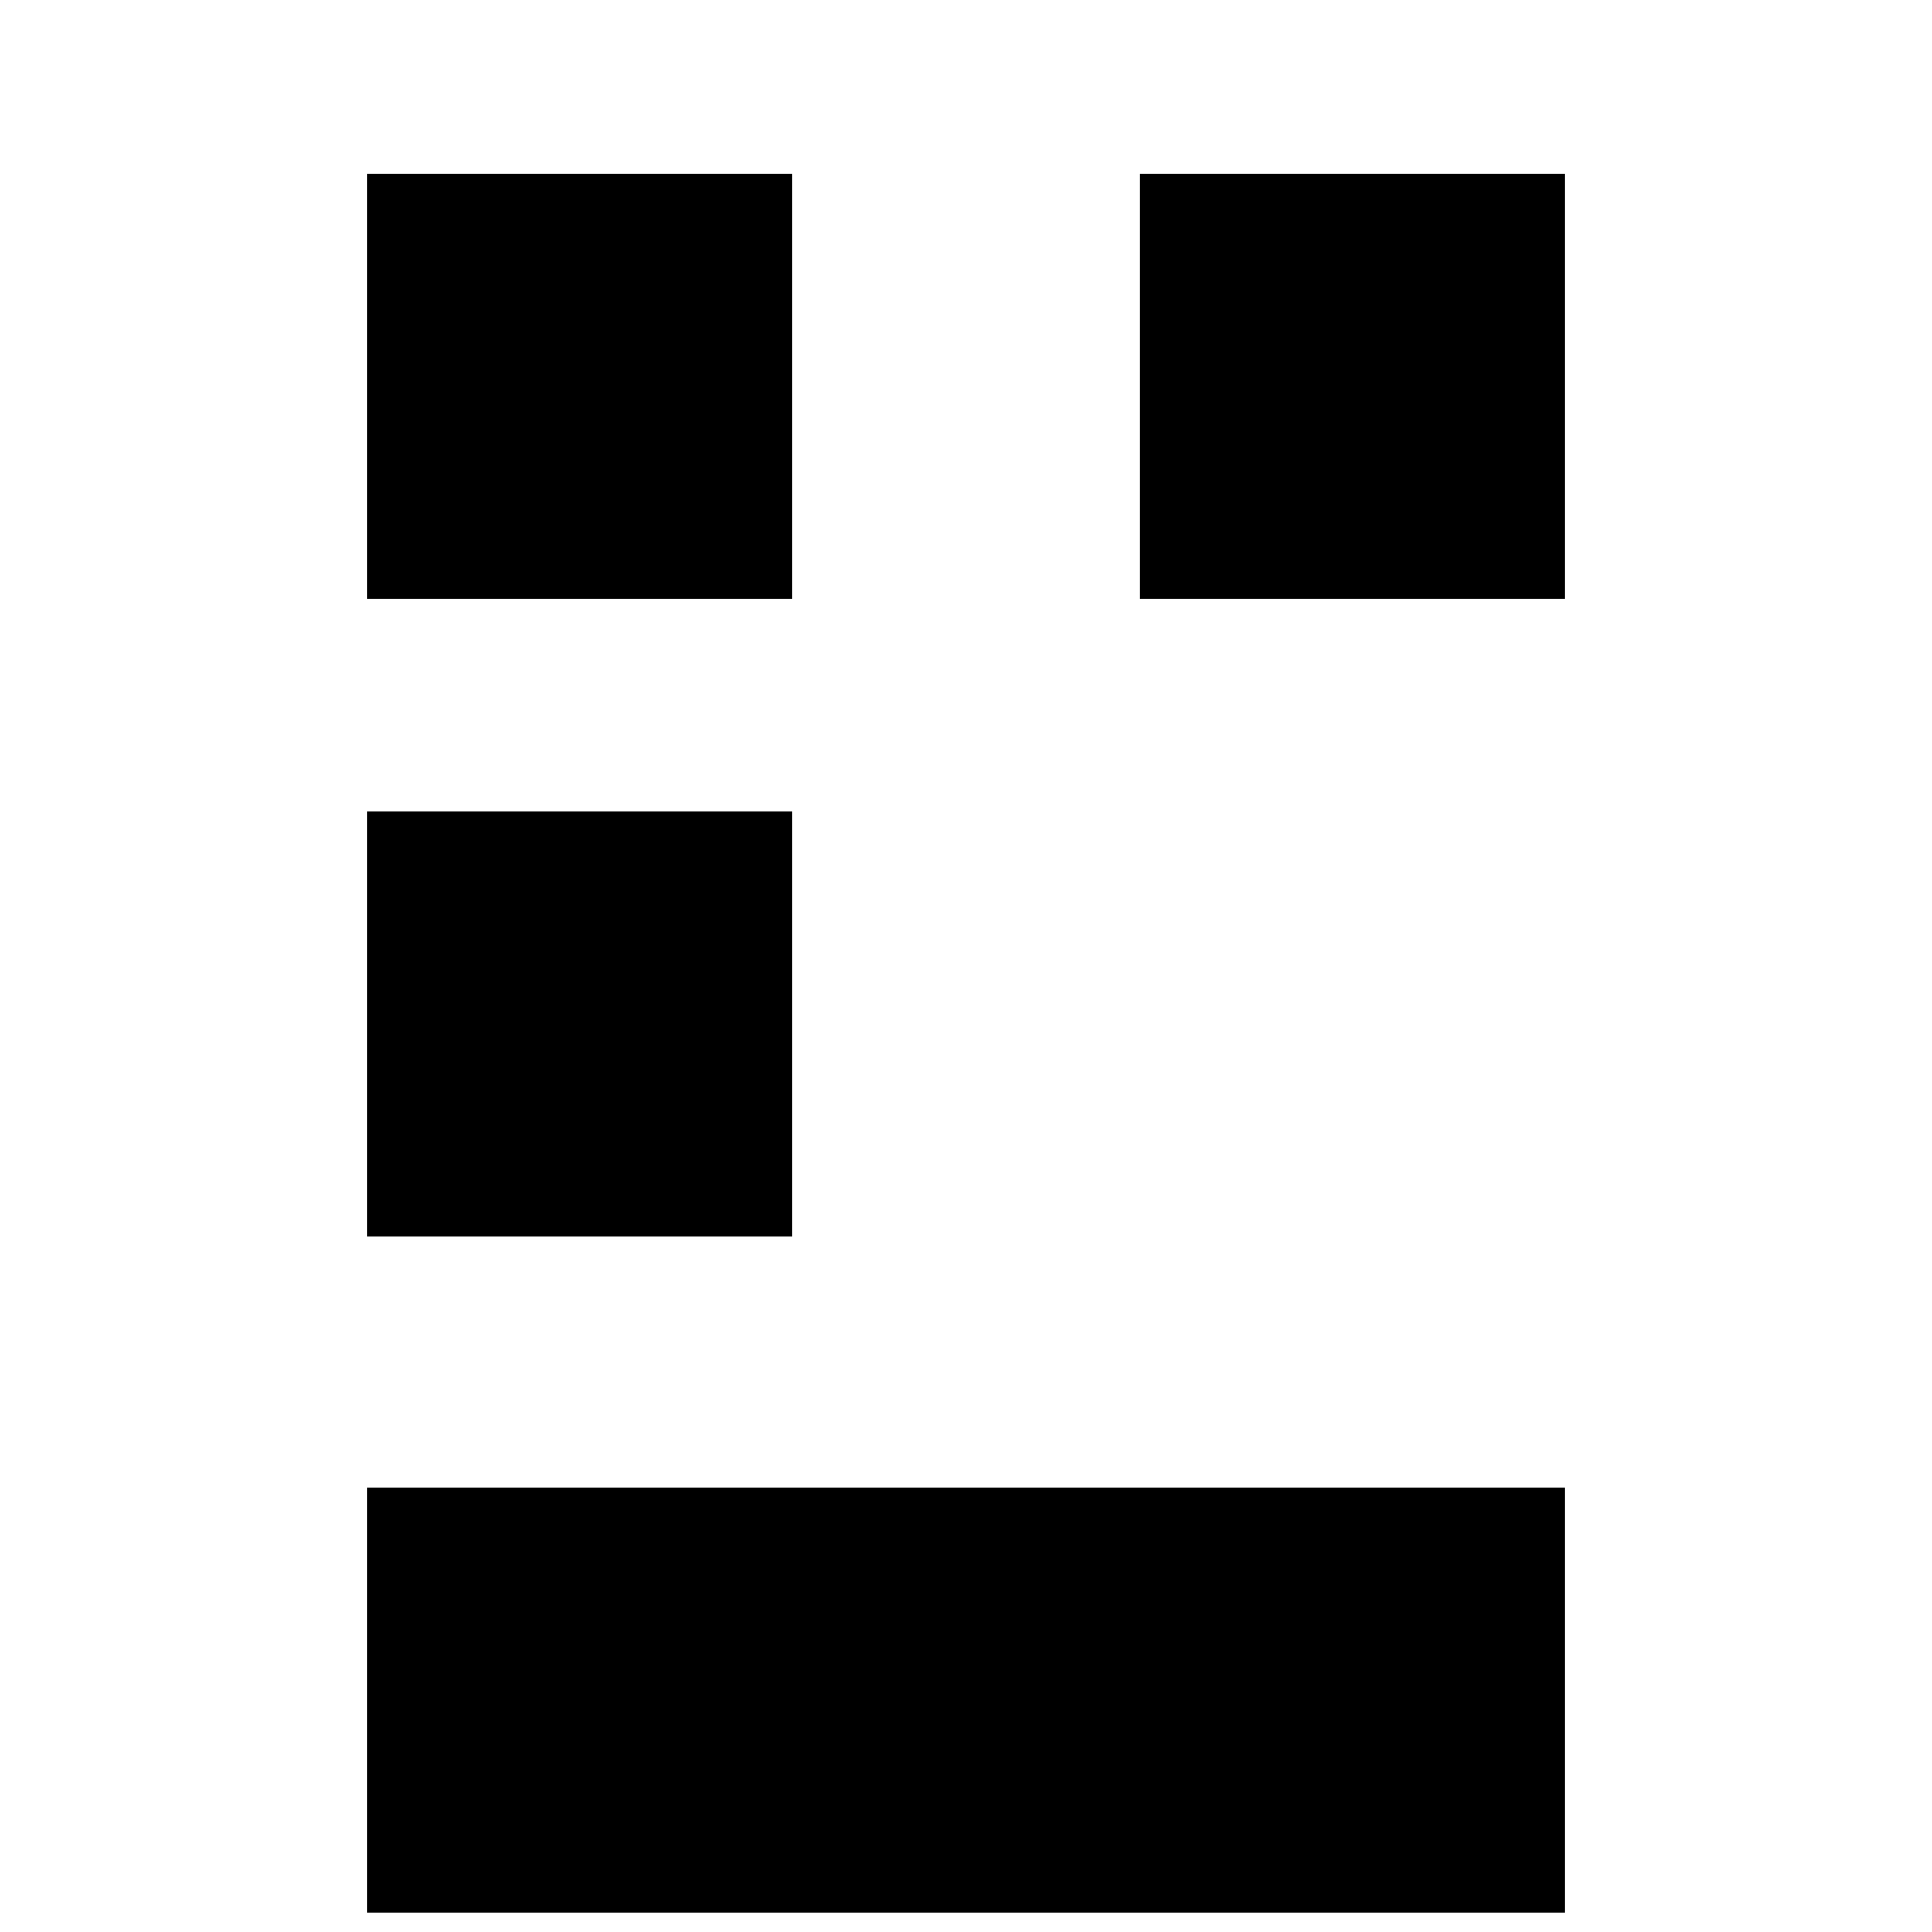
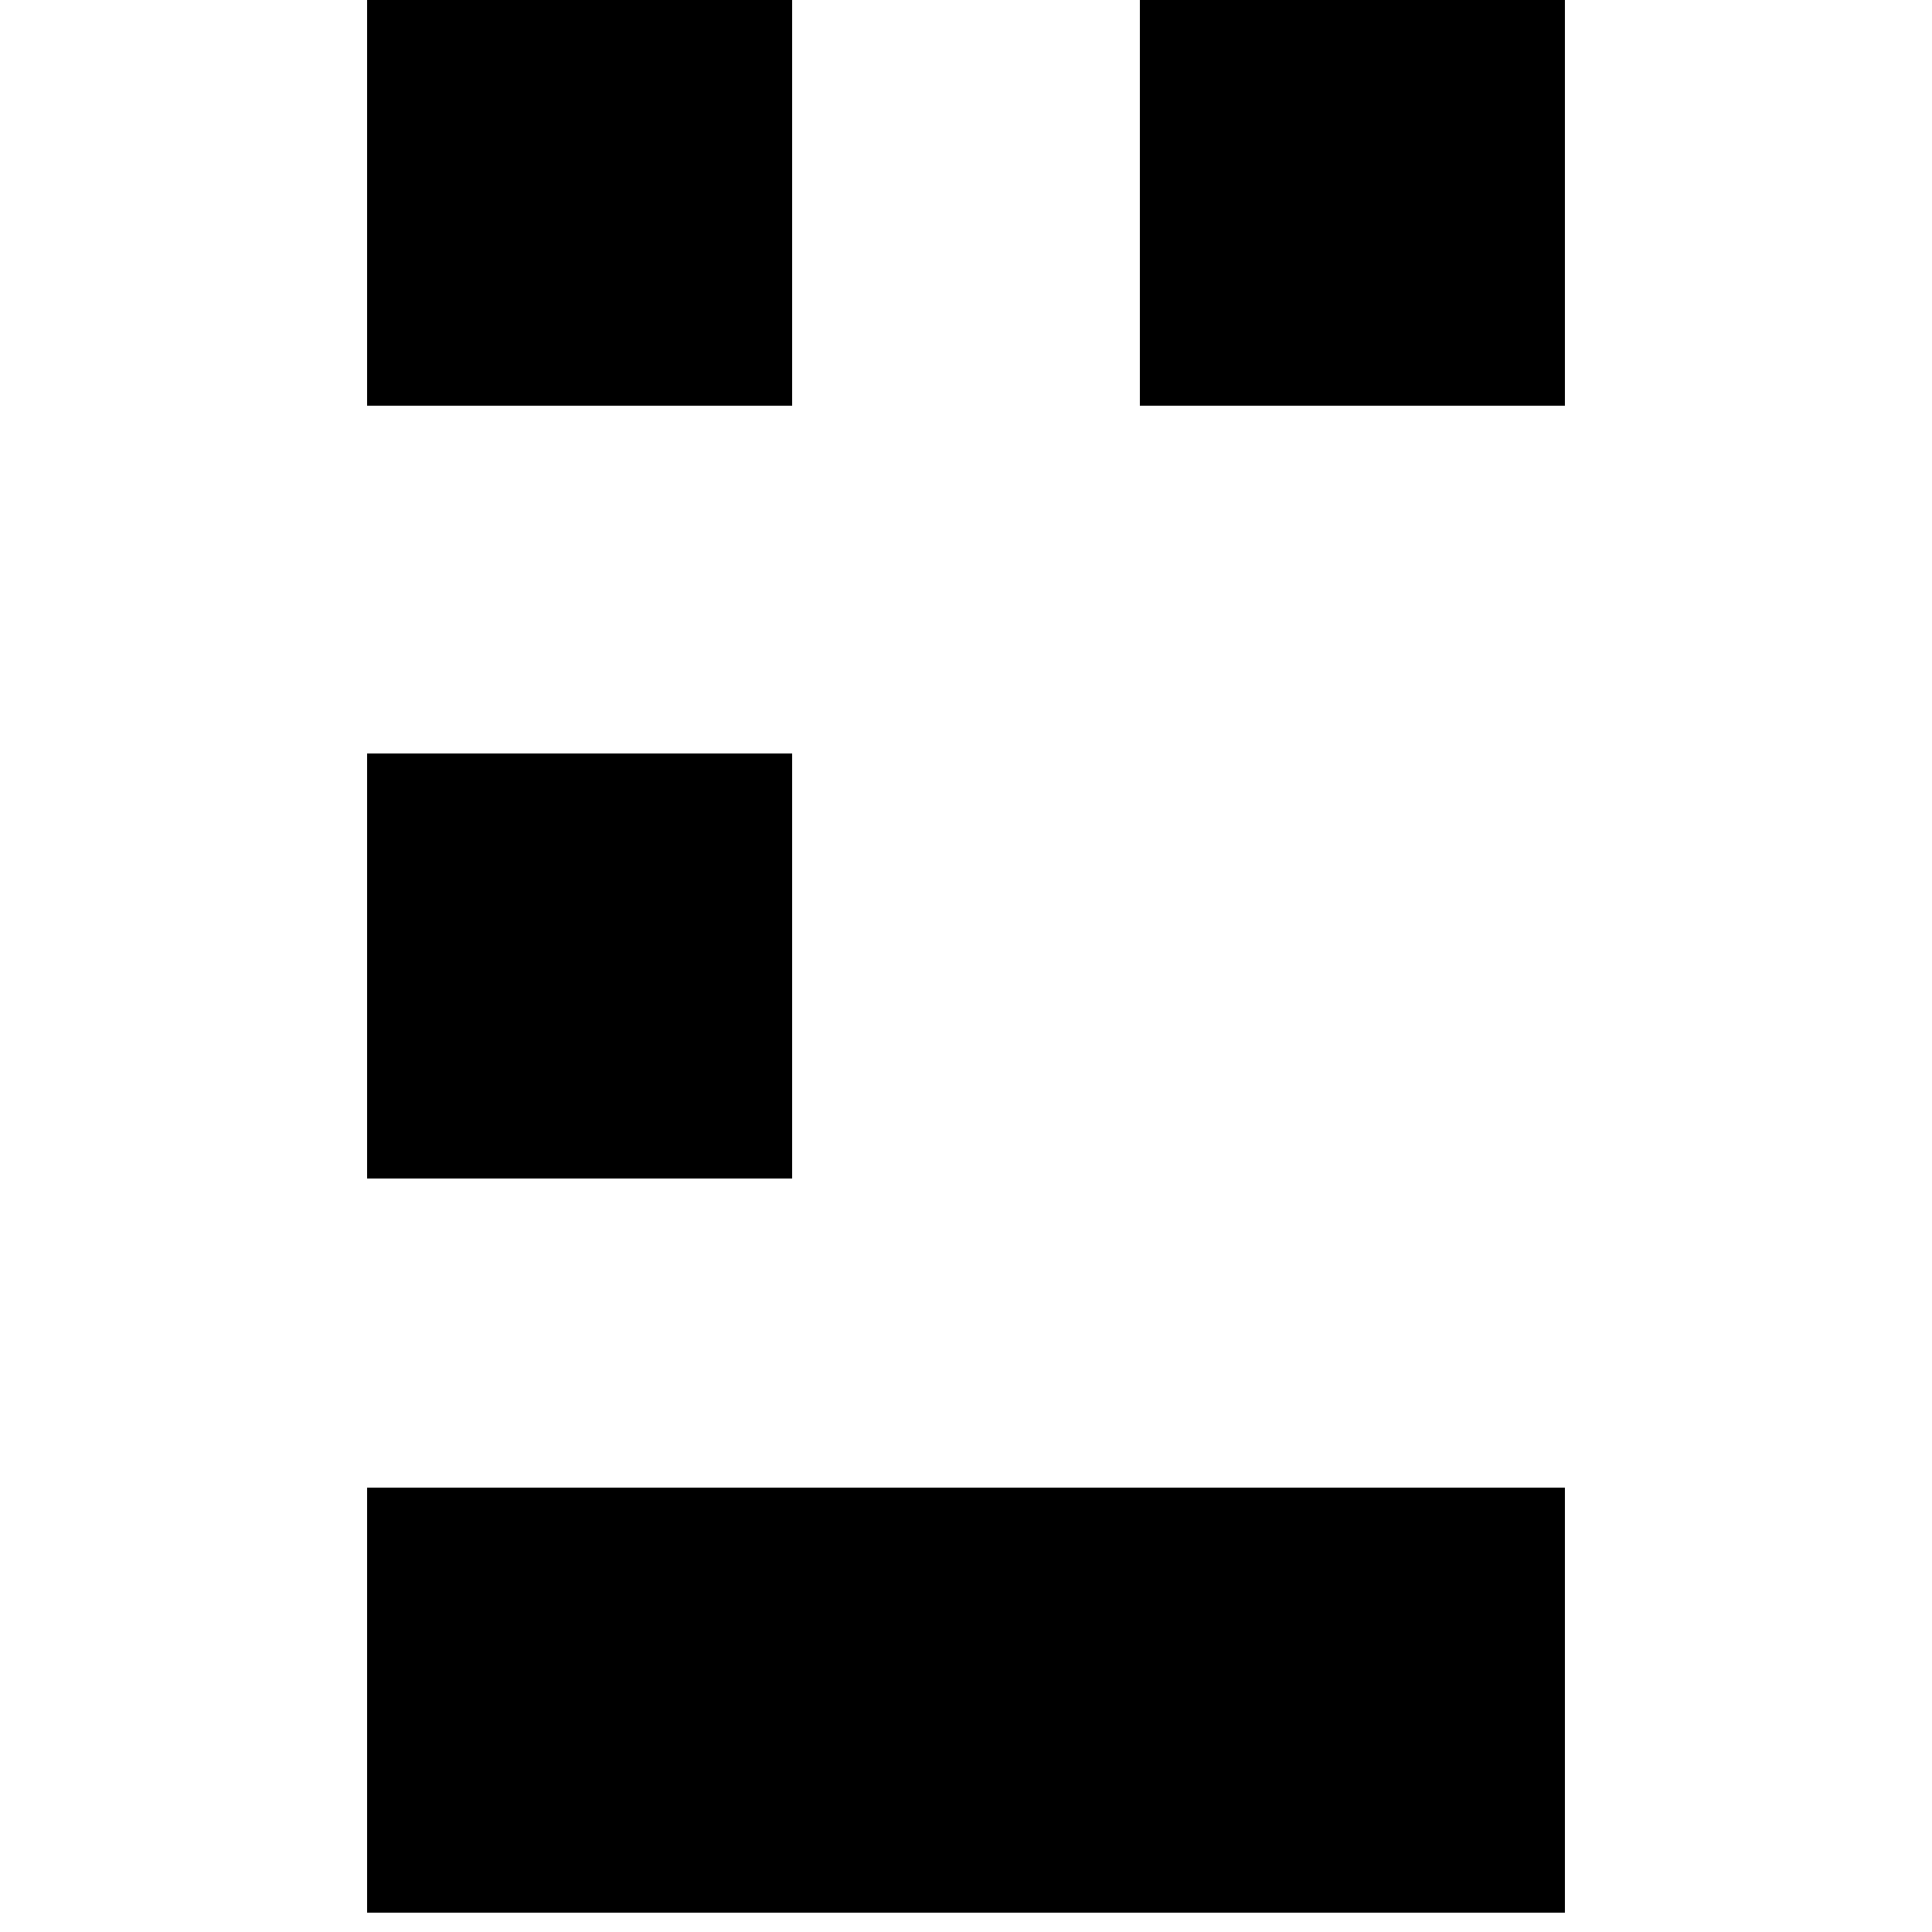
<svg xmlns="http://www.w3.org/2000/svg" viewBox="0 0 50 50" fill="transparent">
-   <rect x="10" y="5" width="10" height="10" stroke="#000000" fill="#000000" />
-   <rect x="30" y="5" width="10" height="10" stroke="#000000" fill="#000000" />
-   <rect x="10" y="21.5" width="10" height="10" stroke="#000000" fill="#000000" />
+   <rect x="10" y="0" width="10" height="10" stroke="#000000" fill="#000000" />
+   <rect x="30" y="0" width="10" height="10" stroke="#000000" fill="#000000" />
+   <rect x="10" y="20" width="10" height="10" stroke="#000000" fill="#000000" />
  <rect x="10" y="39" width="30" height="10" stroke="#000000" fill="#000000" />
</svg>
